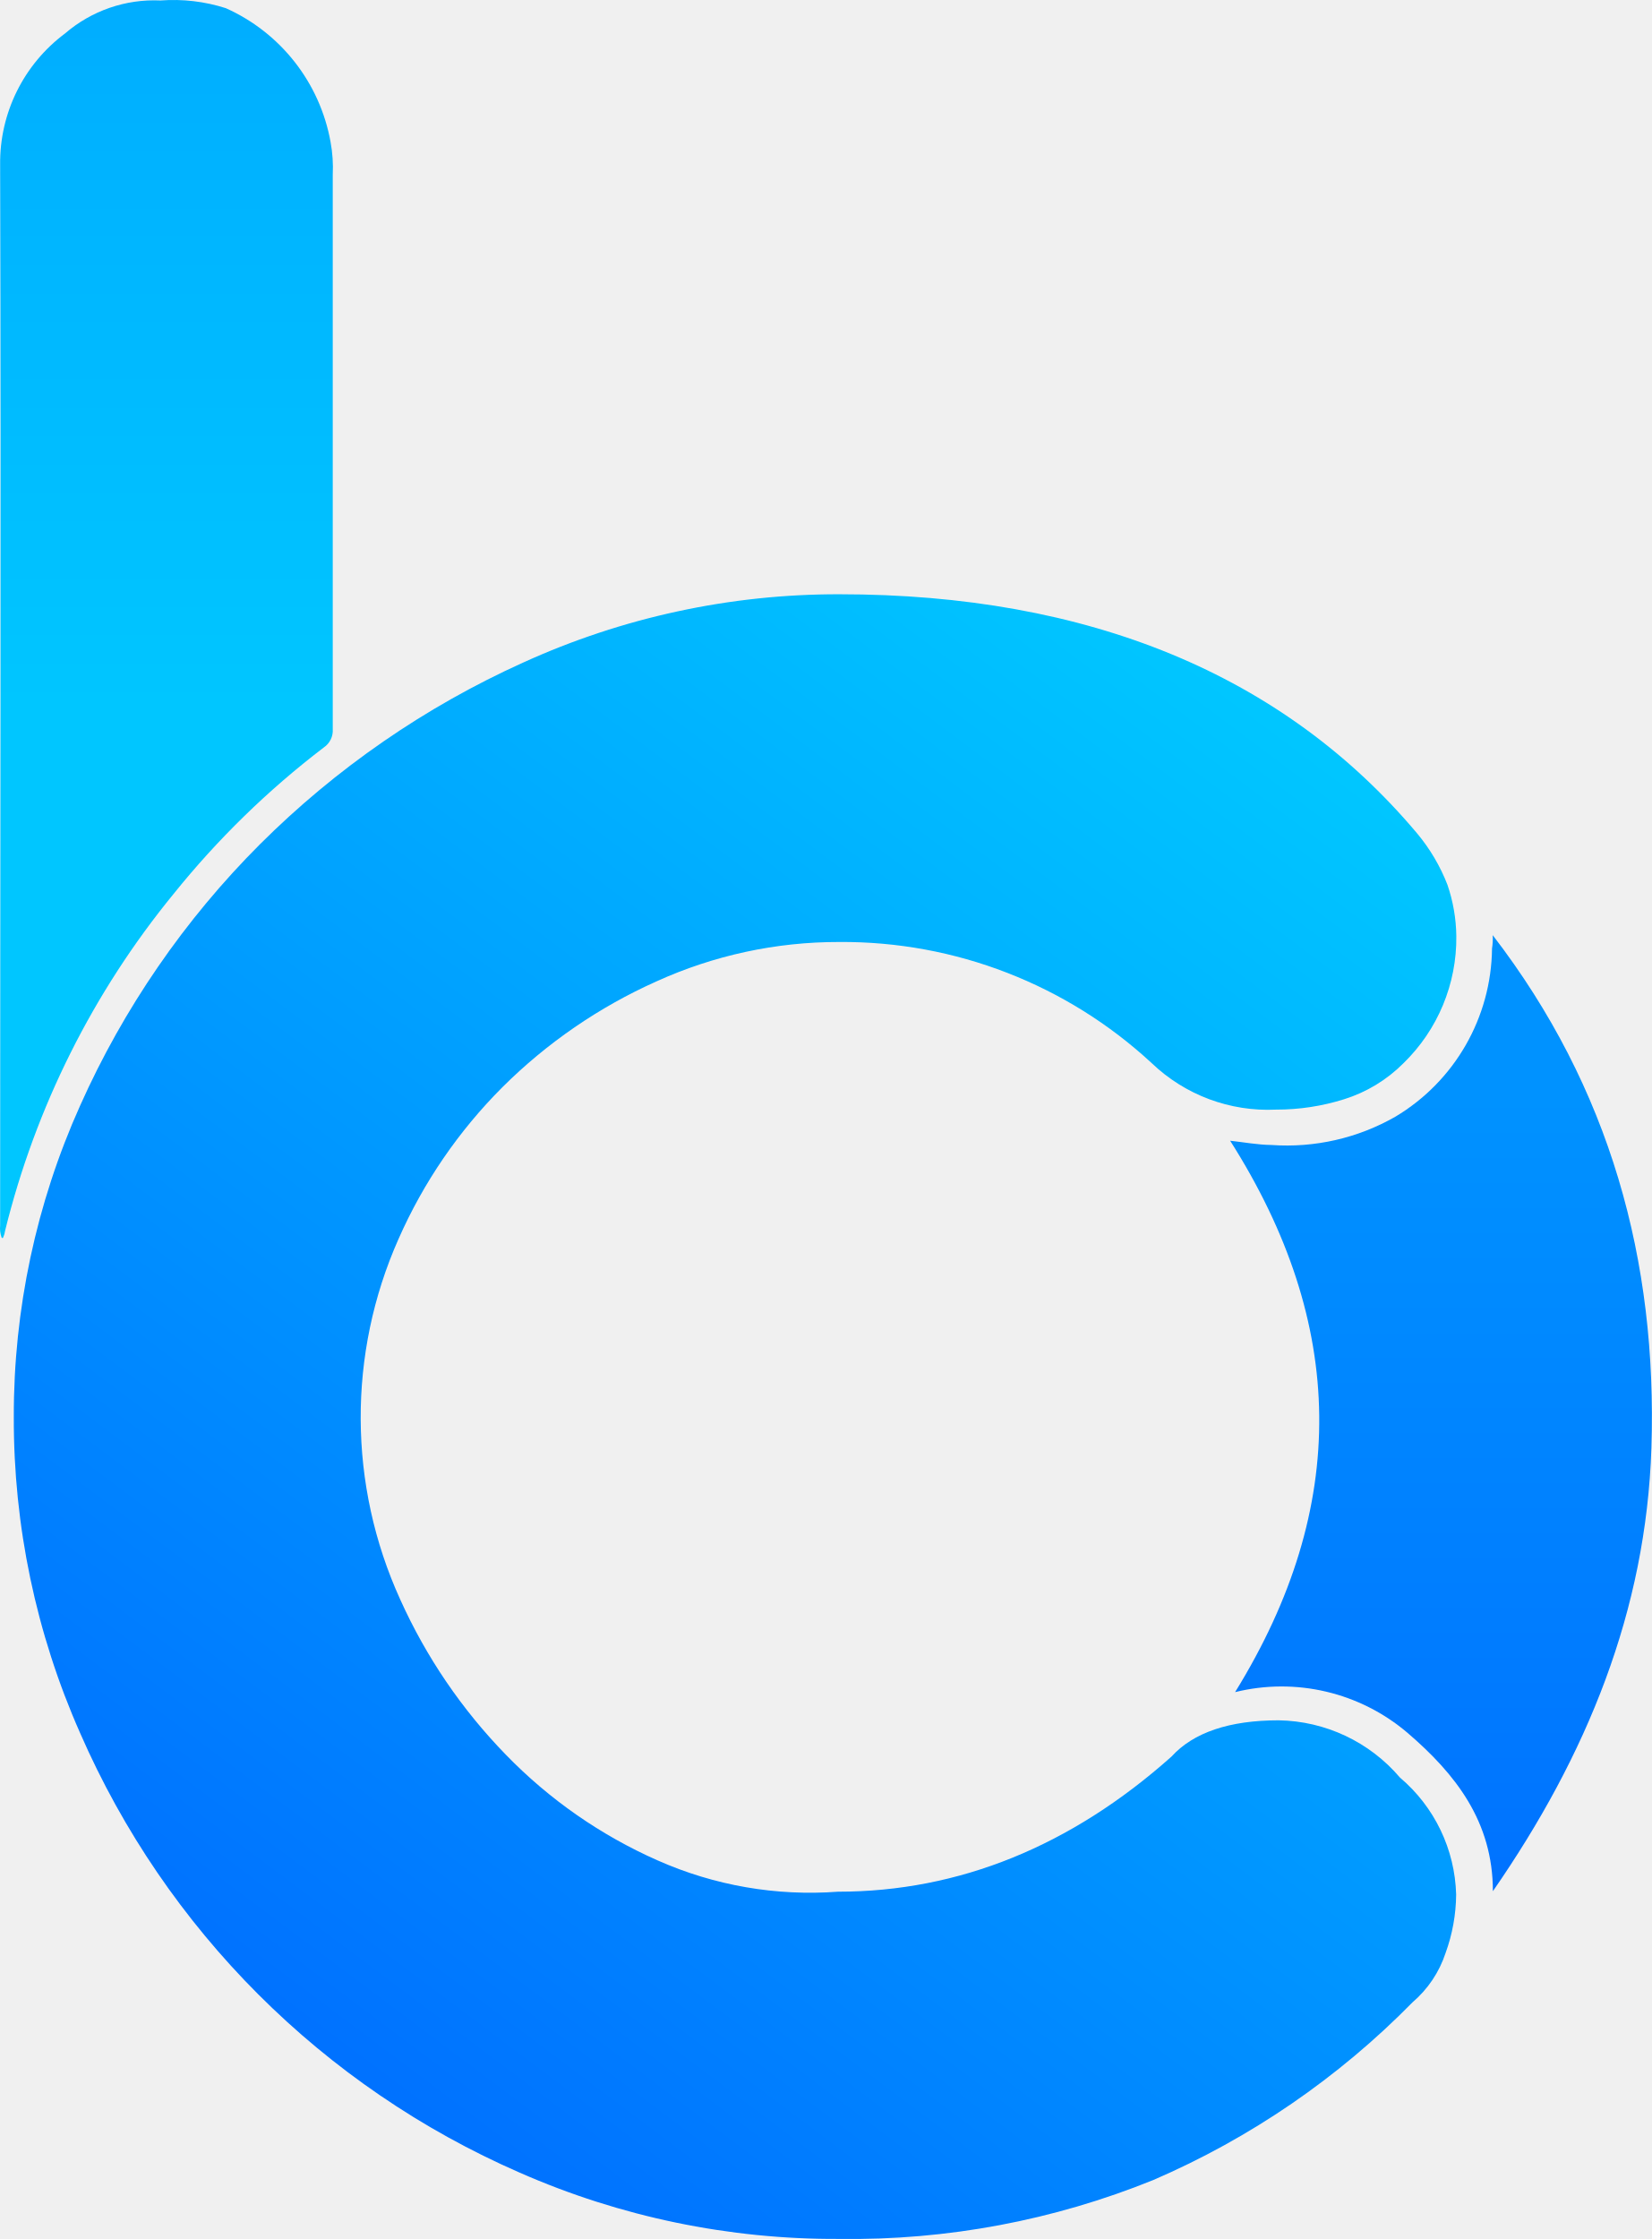
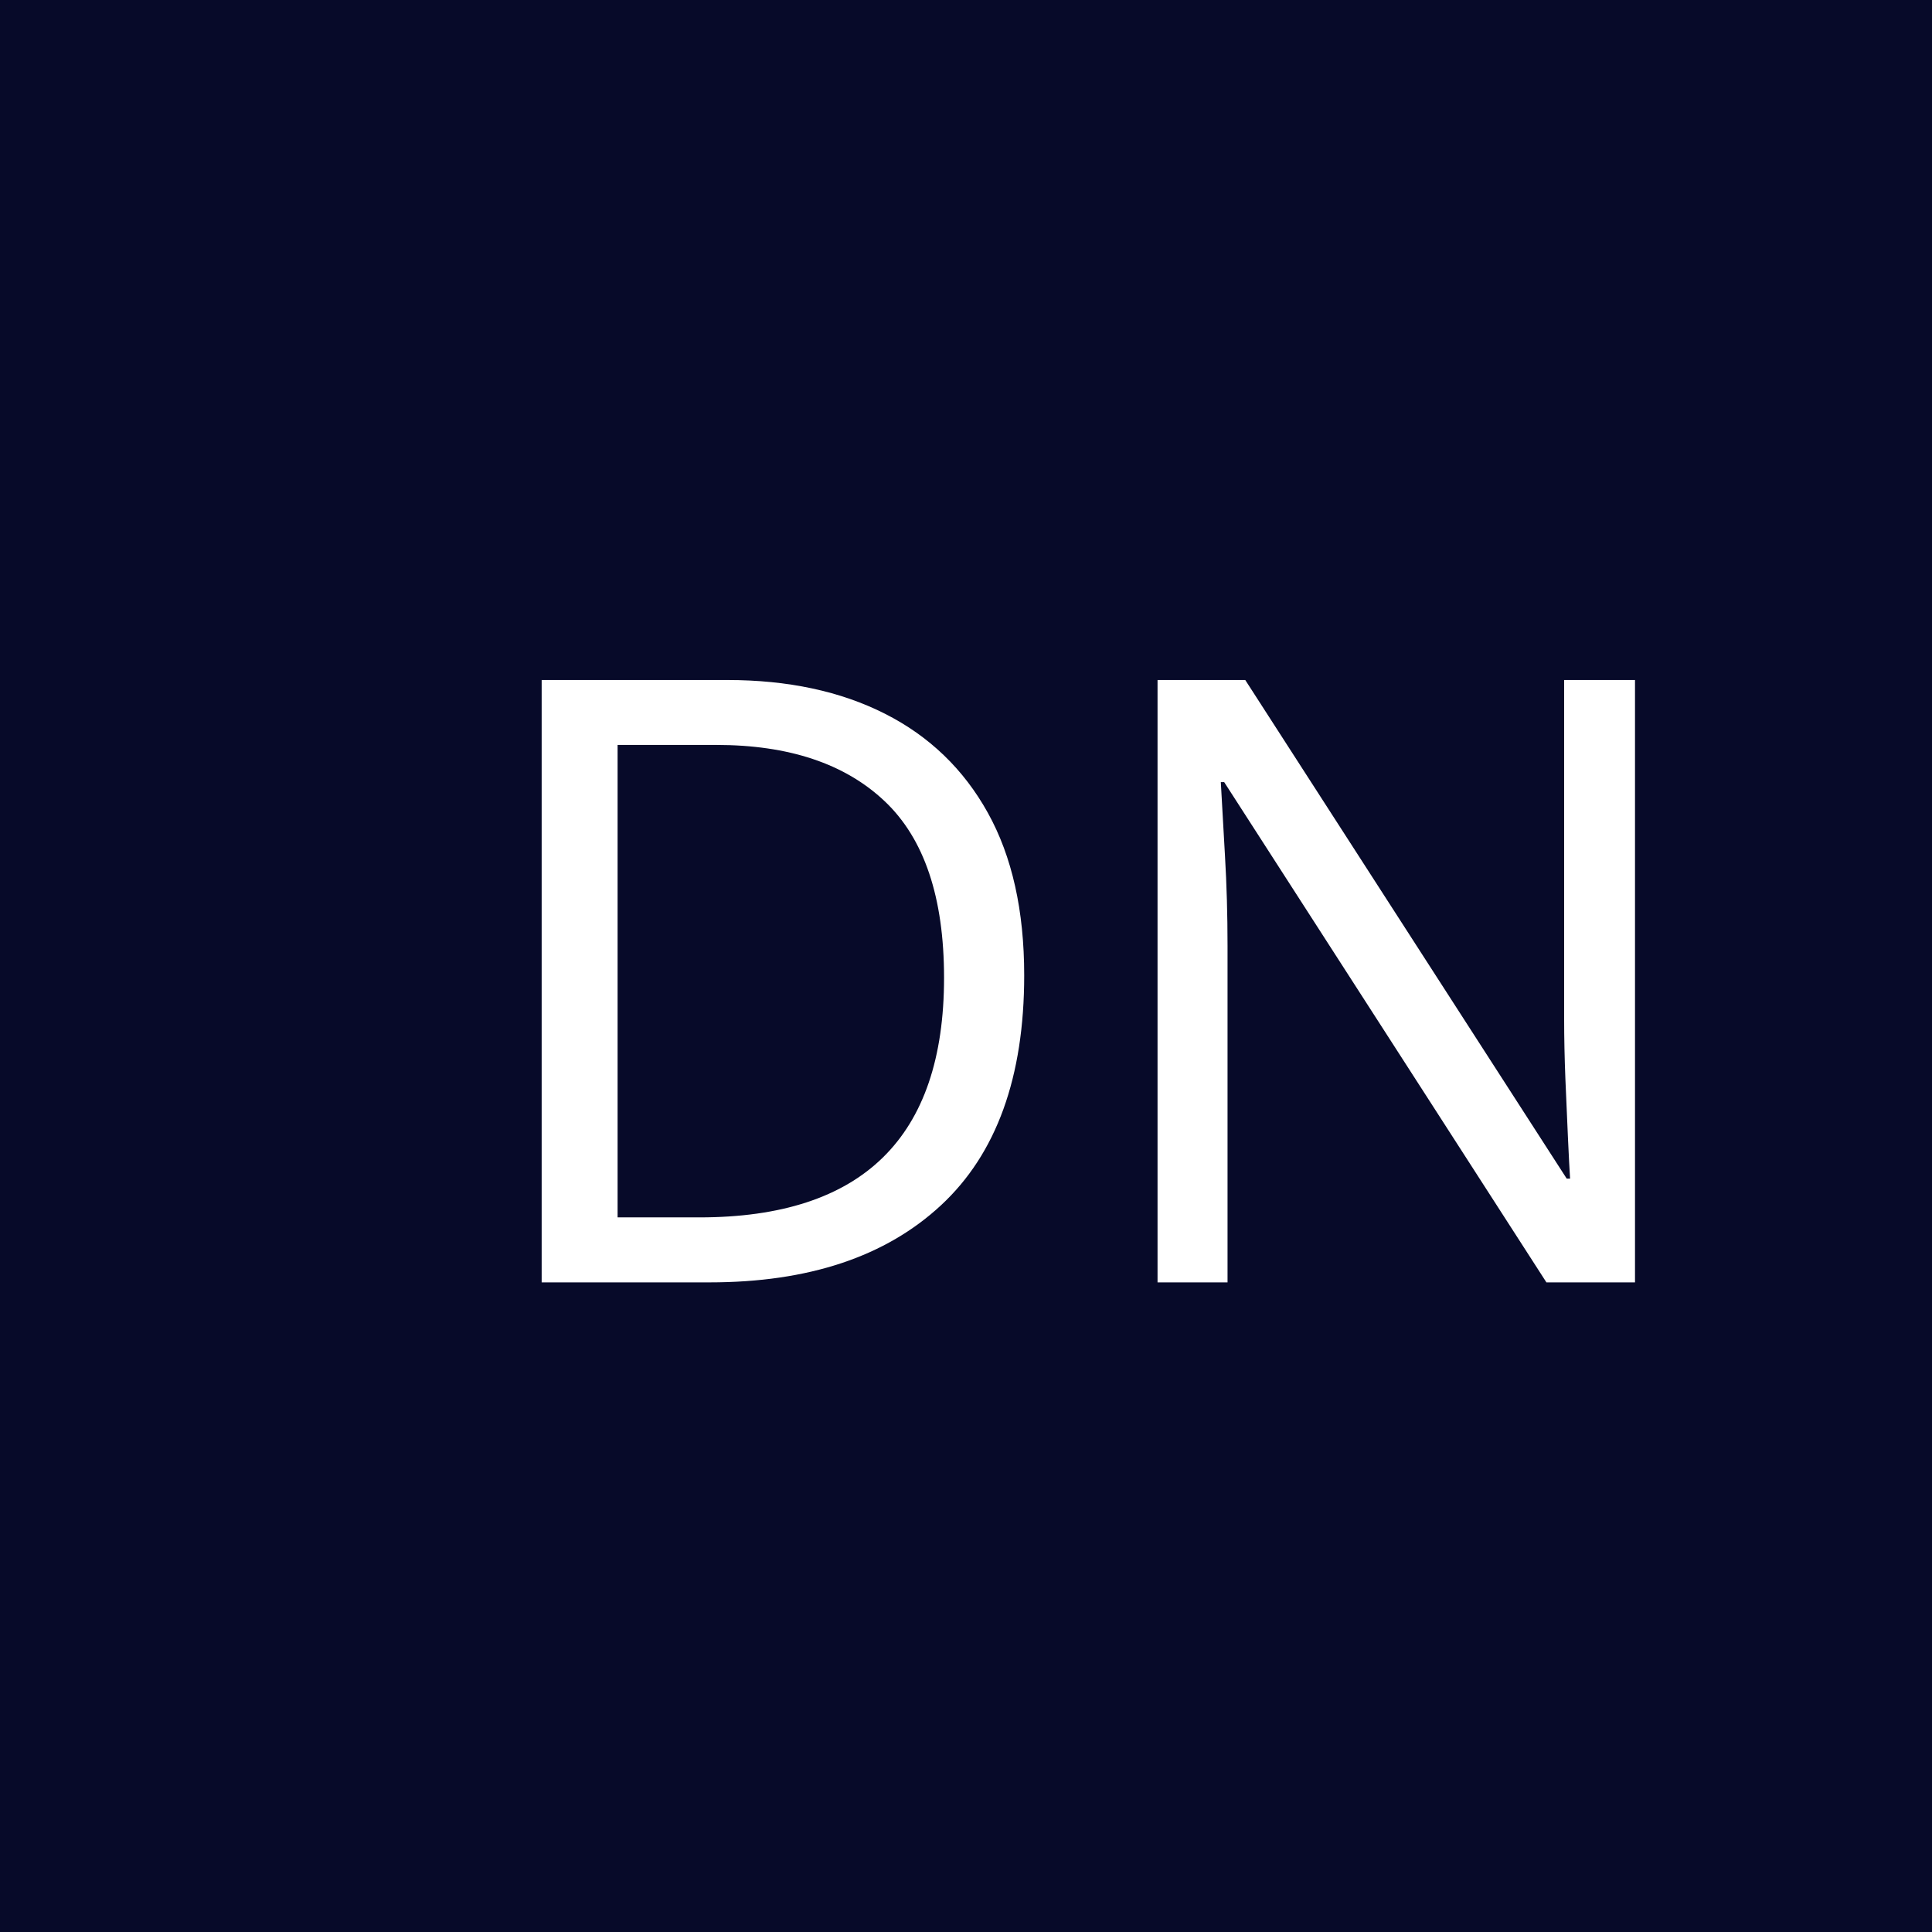
- <svg xmlns="http://www.w3.org/2000/svg" width="96.697" height="131.033" viewBox="0 0 96.697 131.033">
-   <defs>
-     <linearGradient id="linear-gradient" x1="0.5" y1="1" x2="0.5" gradientUnits="objectBoundingBox">
-       <stop offset="0.43" stop-color="#00c6ff" />
-       <stop offset="1" stop-color="#00adff" />
-     </linearGradient>
-     <linearGradient id="linear-gradient-2" x1="0.501" x2="0.501" y2="1.001" gradientUnits="objectBoundingBox">
-       <stop offset="0.17" stop-color="#0092ff" />
-       <stop offset="1" stop-color="#0072ff" />
-     </linearGradient>
-     <linearGradient id="linear-gradient-3" x1="0.854" y1="0.059" x2="0.282" y2="0.928" gradientUnits="objectBoundingBox">
-       <stop offset="0" stop-color="#00c6ff" />
-       <stop offset="1" stop-color="#0072ff" />
-     </linearGradient>
-   </defs>
-   <g id="Group_1634" data-name="Group 1634" transform="translate(0.008 0.028)">
-     <path id="Path_2069" data-name="Path 2069" d="M.09,72.41A1.63,1.63,0,0,1,0,71.69C0,51,.06,30.3,0,9.61A9.44,9.44,0,0,1,3.8,1.93,8,8,0,0,1,9.39,0a10.05,10.05,0,0,1,3.82.45,10.643,10.643,0,0,1,6.13,7.82,8.35,8.35,0,0,1,.13,1.94q0,16.21,0,32.42a1.2,1.2,0,0,1-.53,1.09,50.84,50.84,0,0,0-8.79,8.57A50,50,0,0,0,.29,72a1.274,1.274,0,0,1-.11.38C.14,72.5.12,72.38.09,72.41Z" fill="url(#linear-gradient)" />
-     <path id="Path_2070" data-name="Path 2070" d="M87.37,54.7c6.88,8.94,9.64,19.06,9.29,30-.31,9.53-3.77,18-9.28,25.95,0-4.08-2.19-6.86-5-9.27A11.37,11.37,0,0,0,72.29,99C79,88.15,78.81,77.44,72,66.73c.81.09,1.61.24,2.42.25a12.79,12.79,0,0,0,7.26-1.66,11.61,11.61,0,0,0,5.65-9.84A3.753,3.753,0,0,0,87.37,54.7Z" fill="url(#linear-gradient-2)" />
-     <path id="Path_2071" data-name="Path 2071" d="M49.11,131a45.83,45.83,0,0,1-18.7-3.88A49.8,49.8,0,0,1,4.68,101.39,45.35,45.35,0,0,1,.8,82.89,44.2,44.2,0,0,1,4.68,64.68a51.1,51.1,0,0,1,10.53-15.3,52.25,52.25,0,0,1,15.4-10.63,44.46,44.46,0,0,1,18.51-4c14.58,0,26,4.69,33.83,14a10.78,10.78,0,0,1,1.77,3,9.63,9.63,0,0,1,.52,3,10.21,10.21,0,0,1-3.1,7.45,8.45,8.45,0,0,1-3.46,2.1,13.19,13.19,0,0,1-4,.61,9.84,9.84,0,0,1-7.26-2.71,26.64,26.64,0,0,0-18.31-7.1,25.74,25.74,0,0,0-10.7,2.31,30.31,30.31,0,0,0-9,6.18,29.23,29.23,0,0,0-6.09,8.89,25.71,25.71,0,0,0,.1,21.1,31.65,31.65,0,0,0,6.19,9.09,28.32,28.32,0,0,0,8.88,6.18,22,22,0,0,0,10.56,1.83c7.07,0,13.63-2.66,19.52-7.91,1.28-1.41,3.39-2.12,6.27-2.12a9.52,9.52,0,0,1,7.1,3.35,9.29,9.29,0,0,1,3.29,6.85,10.25,10.25,0,0,1-.62,3.42,6.44,6.44,0,0,1-1.93,2.88,47.8,47.8,0,0,1-15.17,10.4A47.13,47.13,0,0,1,49.11,131Z" fill="url(#linear-gradient-3)" />
-   </g>
+ <svg xmlns="http://www.w3.org/2000/svg" width="458" height="458" viewBox="0 0 458 458">
+   <path id="Path_2088" data-name="Path 2088" d="M0,0H458V458H0Z" fill="#070a29" />
+   <text id="DN" transform="translate(109 304)" fill="#fff" font-size="200" font-family="Monaco">
+     <tspan x="0" y="0">DN</tspan>
+   </text>
</svg>
